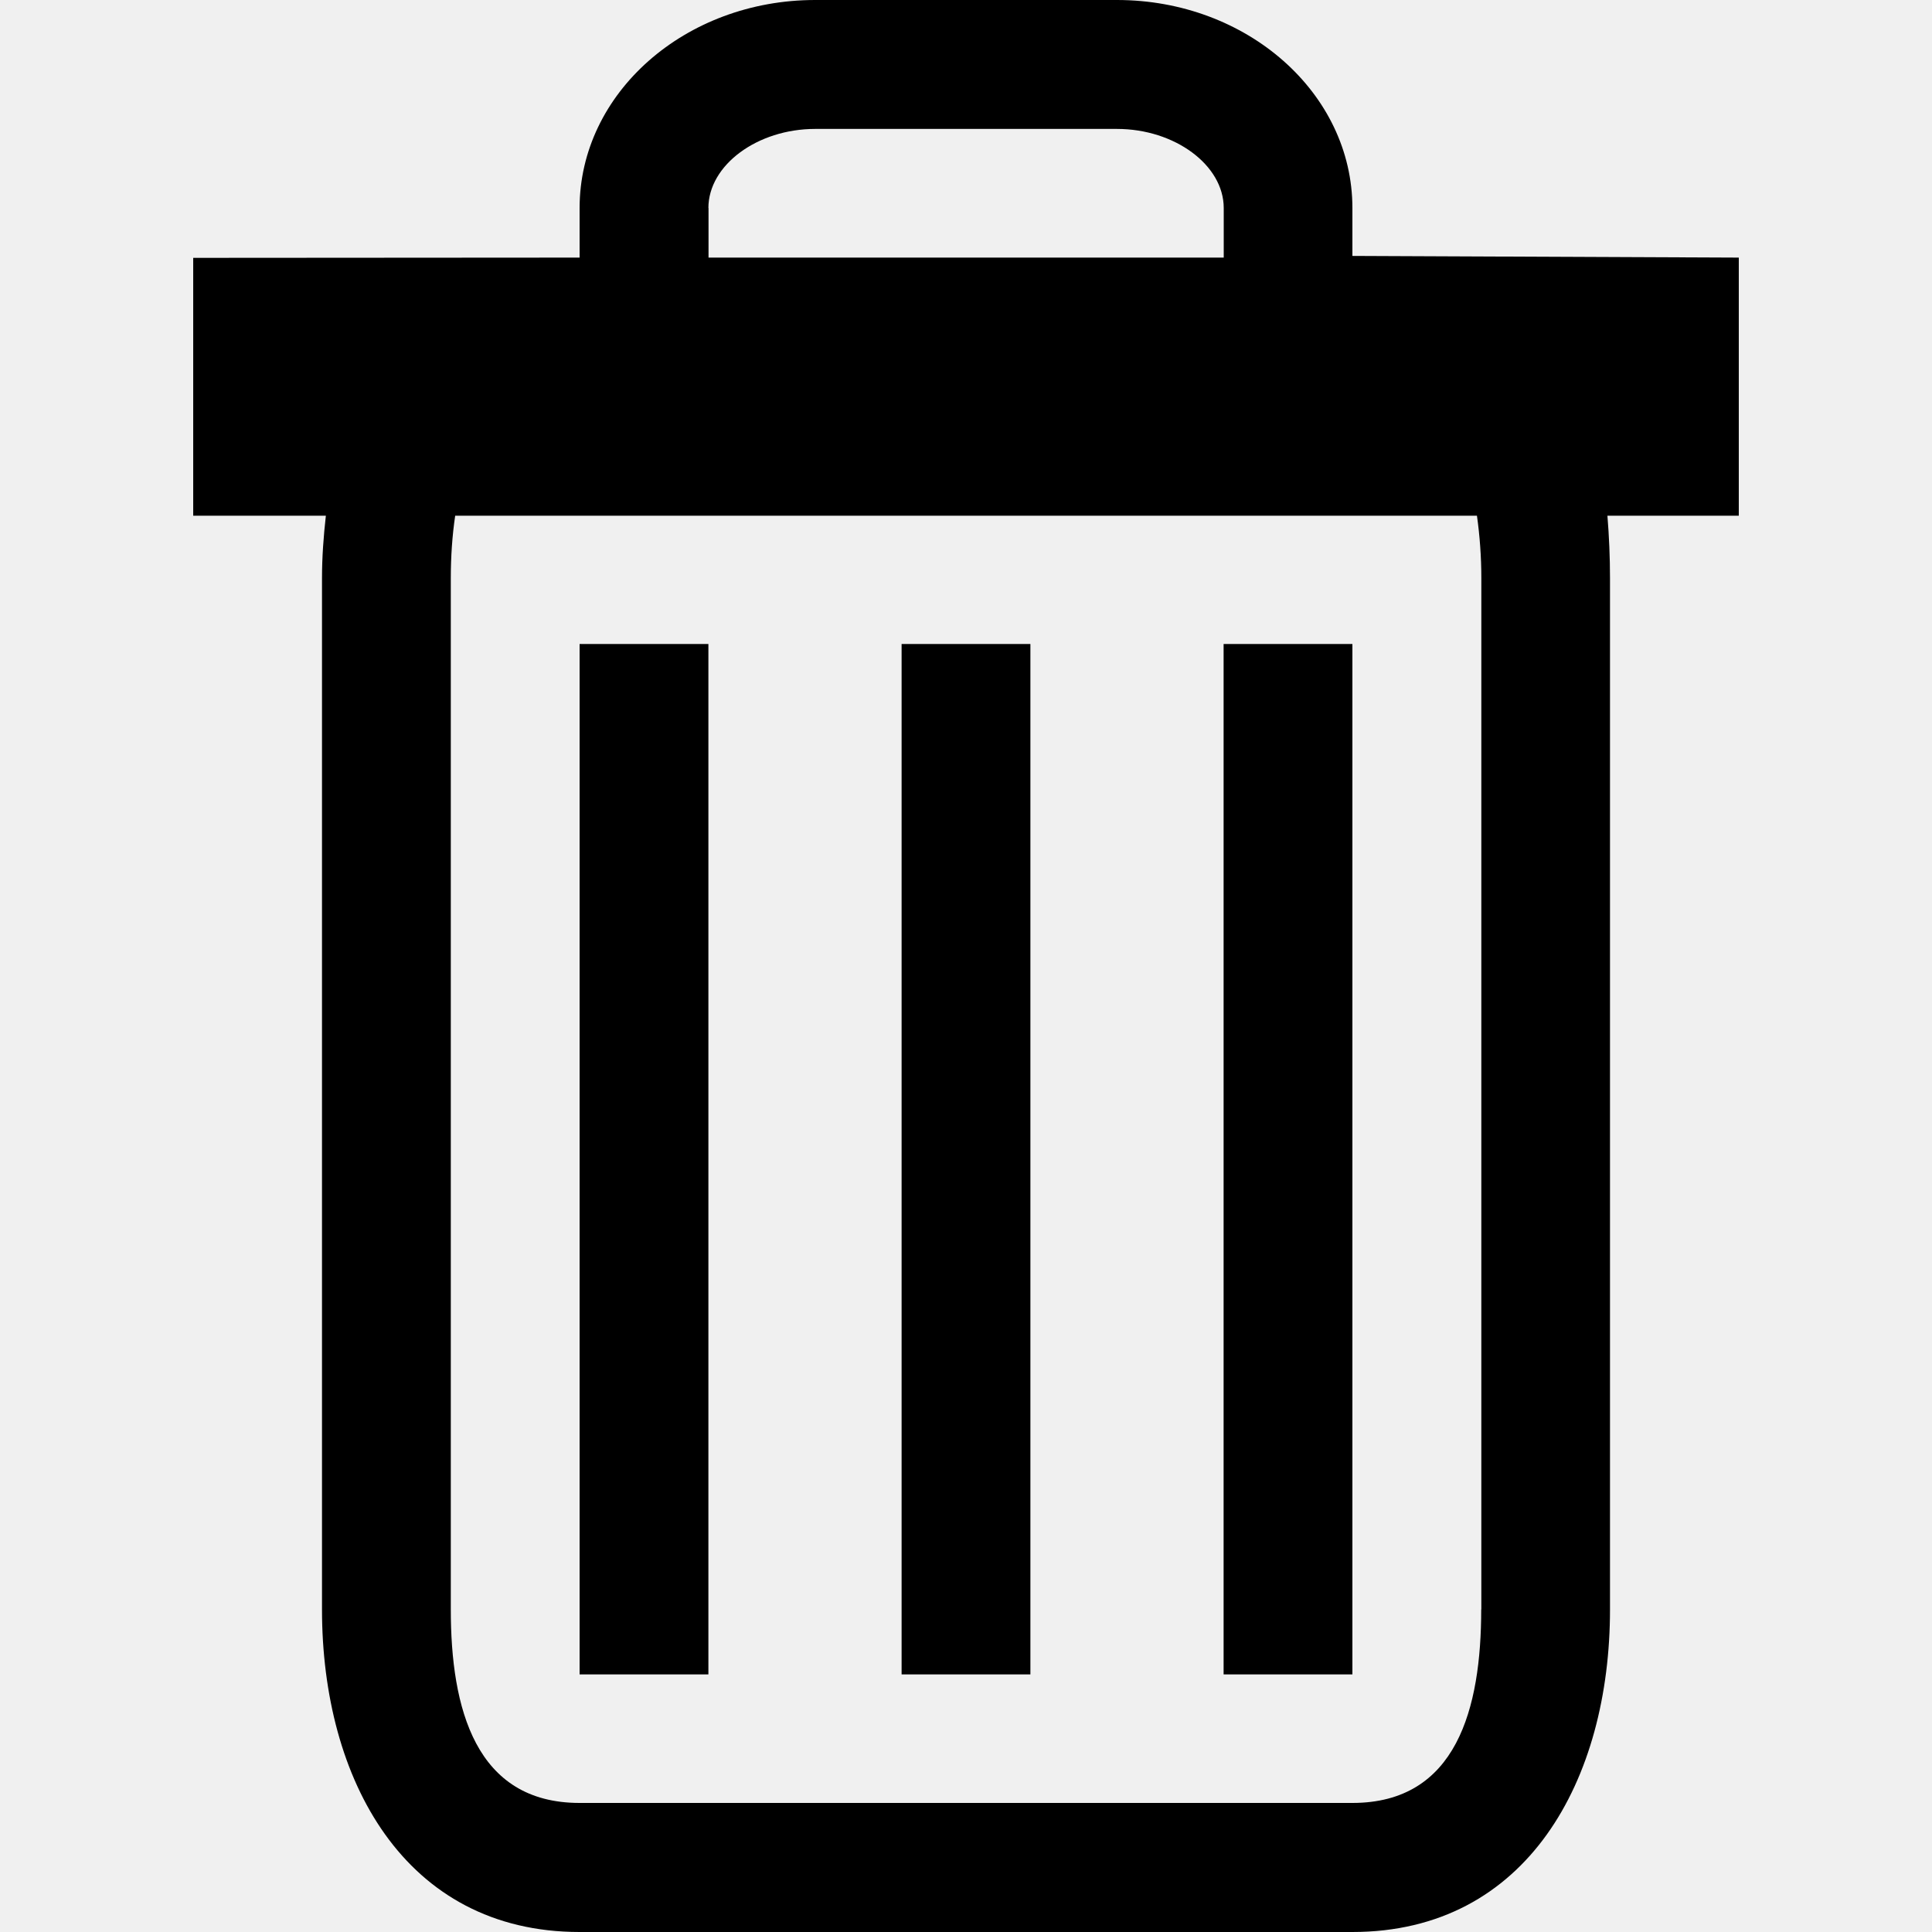
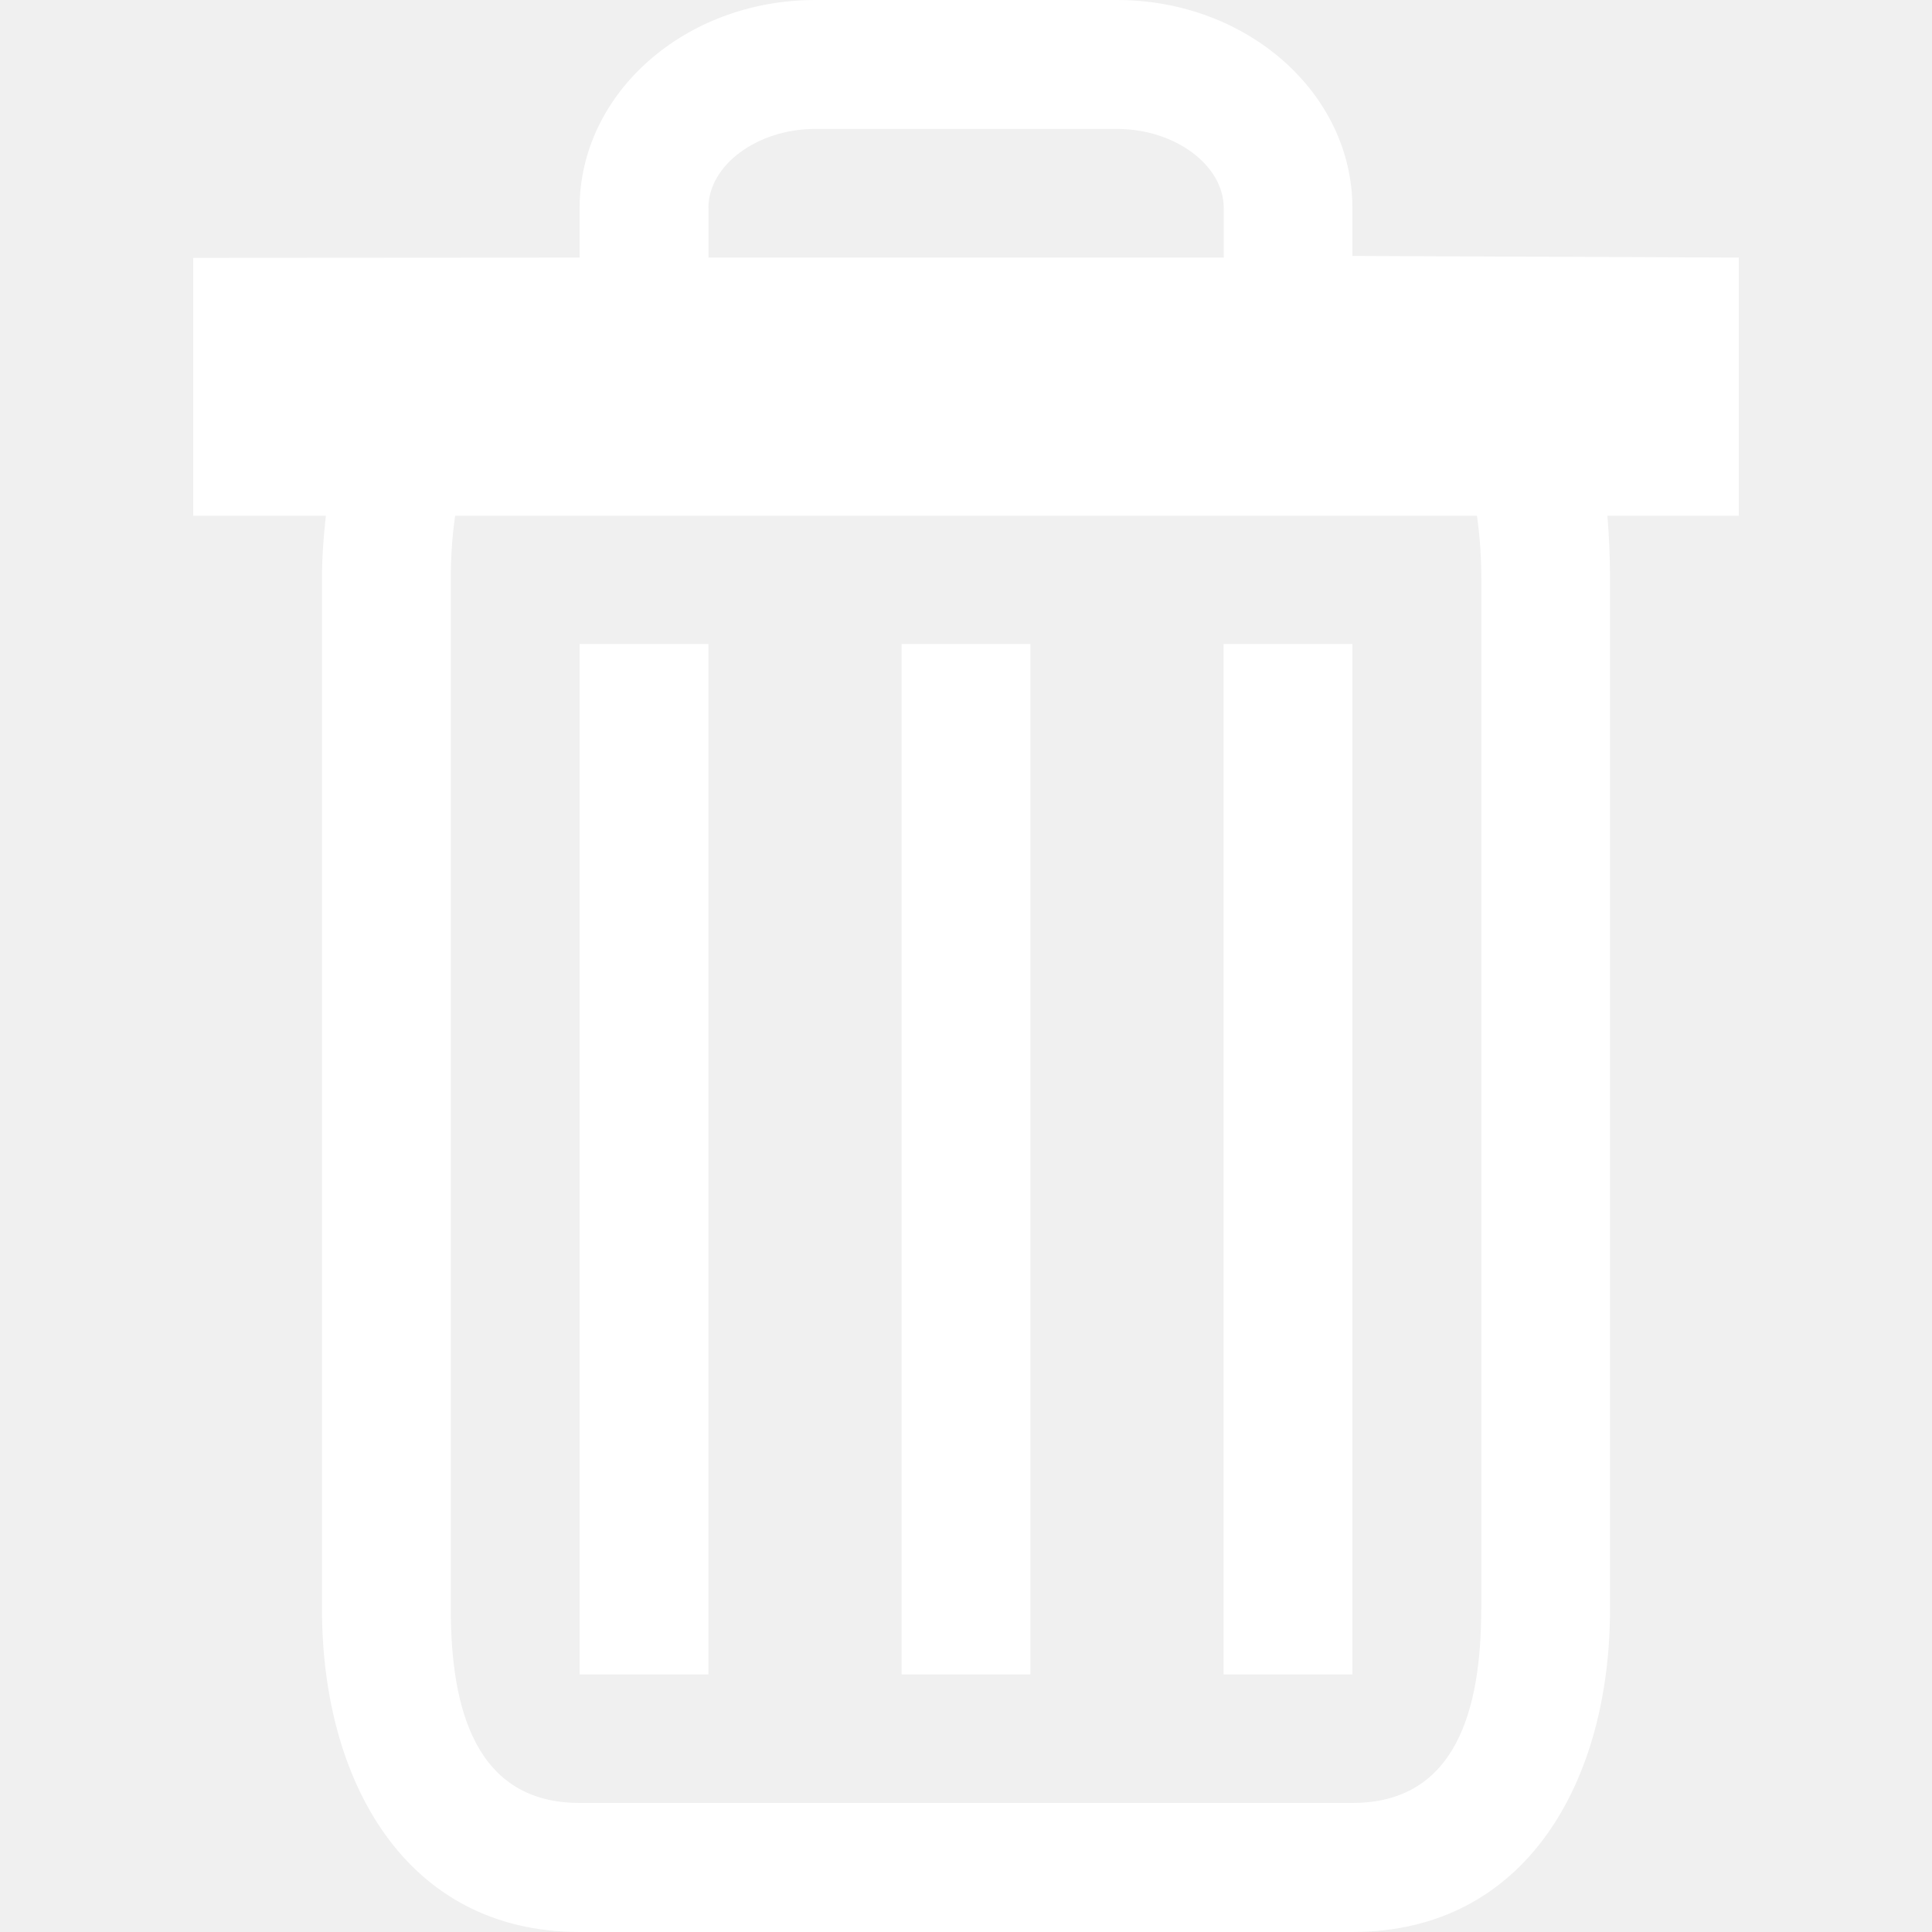
- <svg xmlns="http://www.w3.org/2000/svg" version="1.1" id="Capa_1" x="0px" y="0px" viewBox="0 0 340.127 340.127" style="enable-background:new 0 0 340.127 340.127;" xml:space="preserve">
+ <svg xmlns="http://www.w3.org/2000/svg" version="1.1" id="Capa_1" x="0px" y="0px" viewBox="0 0 340.127 340.127" style="enable-background:new rgba(1,1,1,1);" fill="white" xml:space="preserve">
  <g>
    <g id="Trash_2_">
      <g>
        <path d="M306.114,45.35l-68.025-0.295V36.62c0-20.226-18.548-36.62-41.45-36.62h-53.128c-22.902,0-41.473,16.394-41.473,36.62     v8.73l-68.025,0.045v45.396h23.355c-0.408,3.628-0.68,7.301-0.68,10.997v181.583c0,29.863,14.512,56.756,45.35,56.756h136.051     c30.838,0,45.35-26.893,45.35-56.756V101.789c0-3.719-0.159-7.392-0.454-10.997h23.129     C306.114,90.791,306.114,45.35,306.114,45.35z M124.713,36.62c0-7.551,8.617-13.923,18.798-13.923h53.128     c10.181,0,18.798,6.372,18.798,13.923v8.73h-90.701v-8.73H124.713z M260.764,283.349c0,17.415-4.308,34.058-22.675,34.058     H102.038c-18.344,0-22.675-16.644-22.675-34.058v-181.56c0-3.764,0.249-7.46,0.771-10.997h179.882     c0.499,3.537,0.771,7.233,0.771,10.997v181.56H260.764z M102.038,294.777h22.675V113.376h-22.675V294.777z M158.726,294.777     h22.675V113.376h-22.675V294.777z M215.414,294.777h22.675V113.376h-22.675V294.777z" />
      </g>
    </g>
  </g>
  <g>
</g>
  <g>
</g>
  <g>
</g>
  <g>
</g>
  <g>
</g>
  <g>
</g>
  <g>
</g>
  <g>
</g>
  <g>
</g>
  <g>
</g>
  <g>
</g>
  <g>
</g>
  <g>
</g>
  <g>
</g>
  <g>
</g>
</svg>
